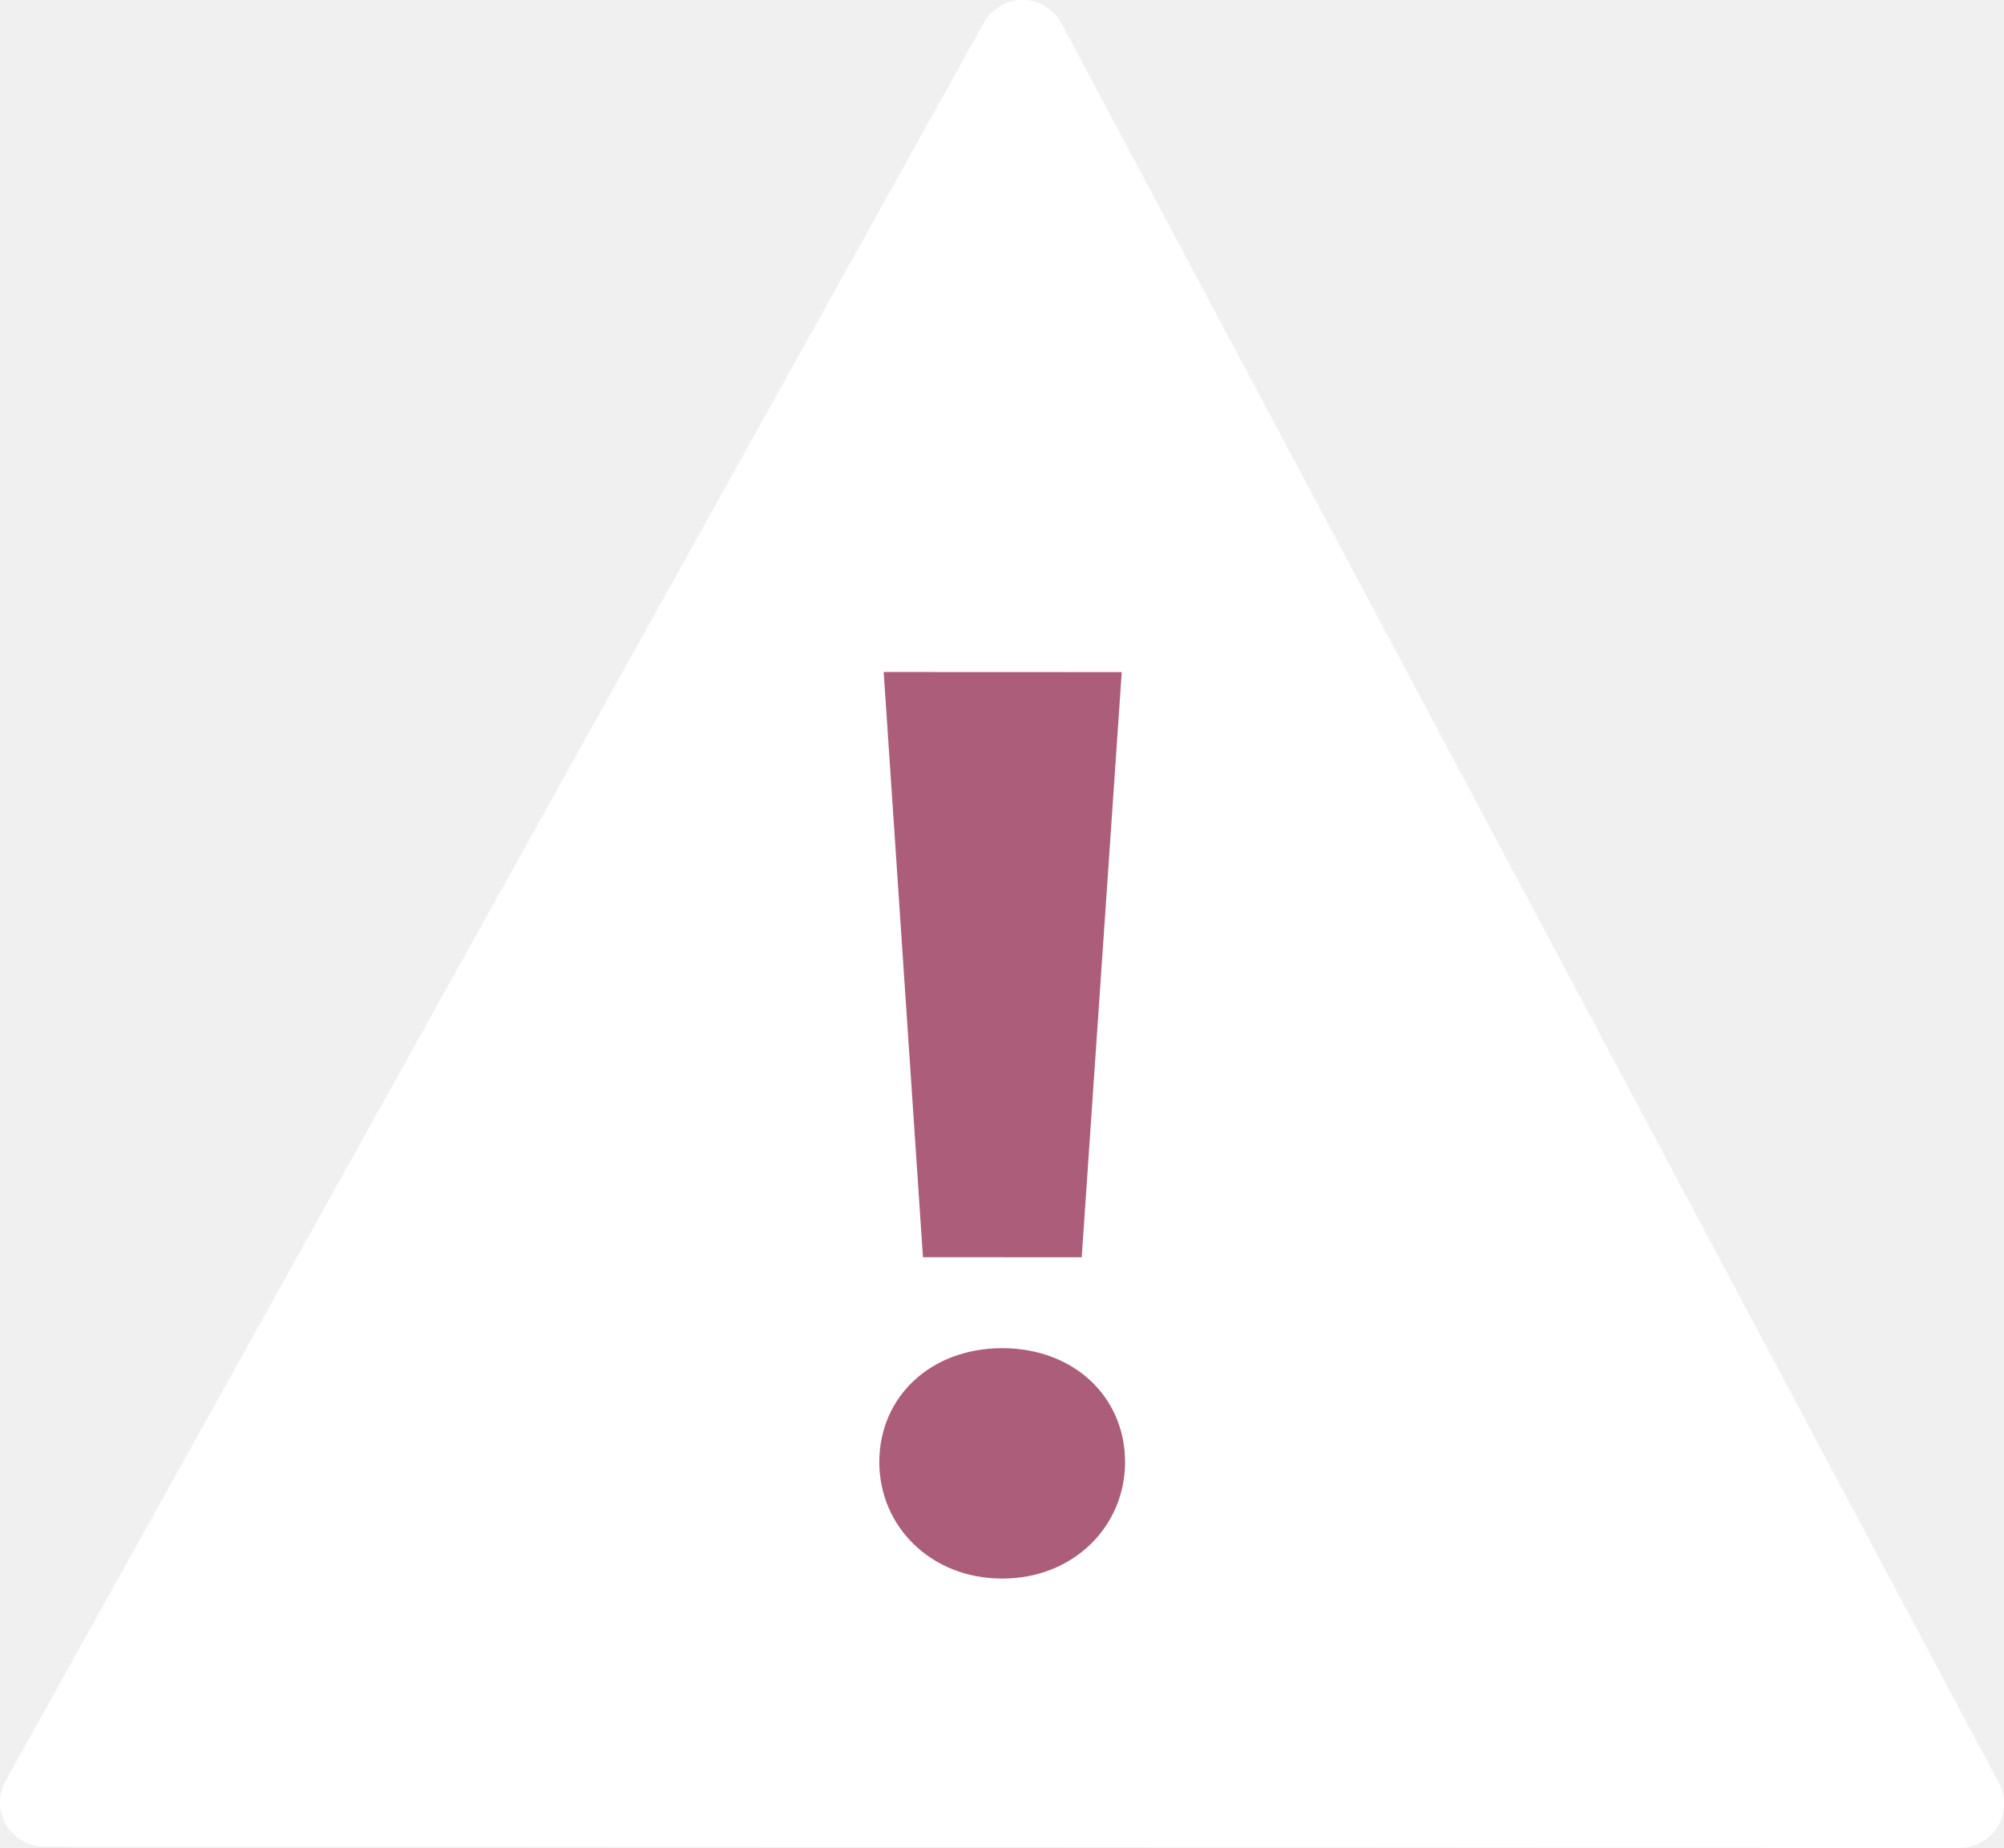
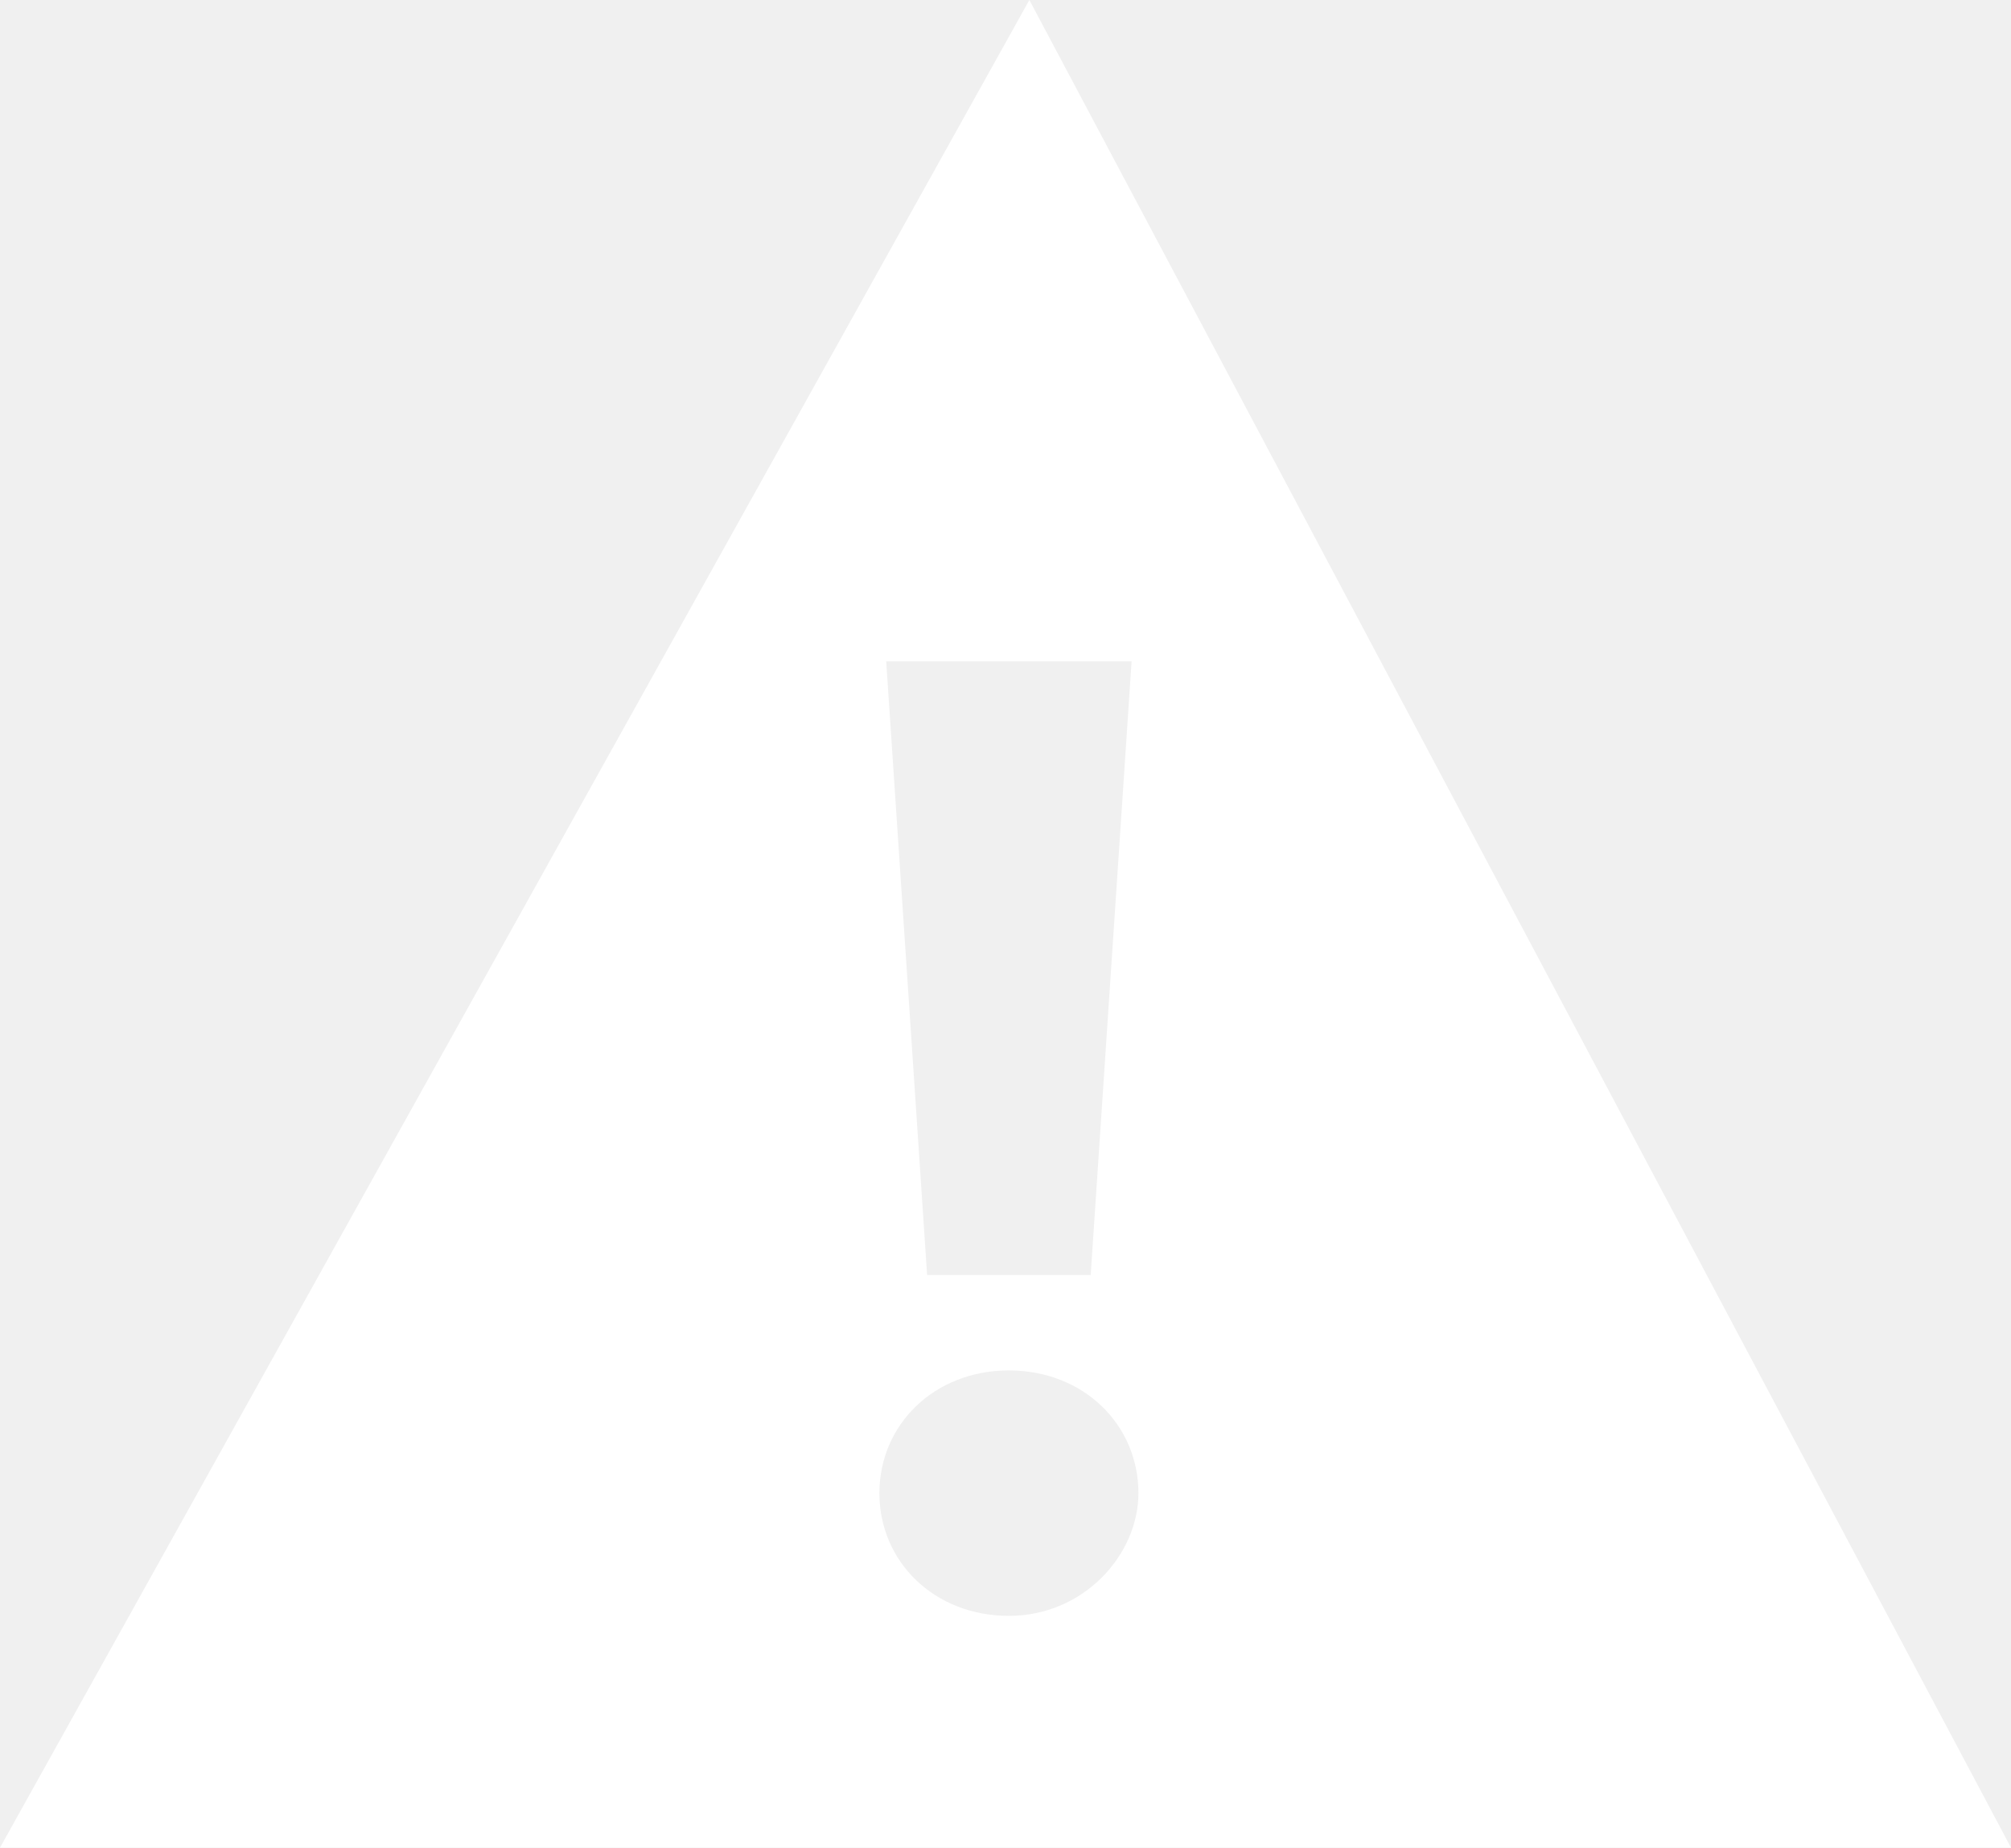
- <svg xmlns="http://www.w3.org/2000/svg" version="1.1" id="Ebene_1" x="0px" y="0px" width="21.12px" height="19.48px" viewBox="0 0 21.12 19.48" enable-background="new 0 0 21.12 19.48" xml:space="preserve">
-   <polygon fill="#FFFFFF" points="0.466,19 20.654,19.014 10.776,0.466 " />
-   <polygon fill="none" stroke="#FFFFFF" stroke-width="0.932" stroke-linecap="round" stroke-linejoin="round" points="0.466,19   20.654,19.014 10.776,0.466 " />
-   <path fill="#AC5D7A" d="M10.561,16.641c0.756,0,1.295-0.553,1.296-1.227c0-0.688-0.538-1.201-1.294-1.202  c-0.755,0-1.295,0.512-1.296,1.2C9.266,16.086,9.806,16.64,10.561,16.641 M9.727,13.253l1.673,0.001l0.422-6.169L9.313,7.084  L9.727,13.253z" />
+ <svg xmlns="http://www.w3.org/2000/svg" version="1.1" id="Ebene_1" x="0px" y="0px" width="29.5px" height="27.1px" viewBox="0 0 29.5 27.1" enable-background="new 0 0 29.5 27.1" xml:space="preserve">
+   <path fill="#FFFFFF" d="M15.1,0L0,27.1h29.5L15.1,0z M16.6,9.7l-0.6,9h-2.4l-0.6-9H16.6z M14.8,23.7c-1.1,0-1.9-0.8-1.9-1.8  c0-1,0.8-1.8,1.9-1.8c1.1,0,1.9,0.8,1.9,1.8C16.7,22.8,15.9,23.7,14.8,23.7z" />
</svg>
